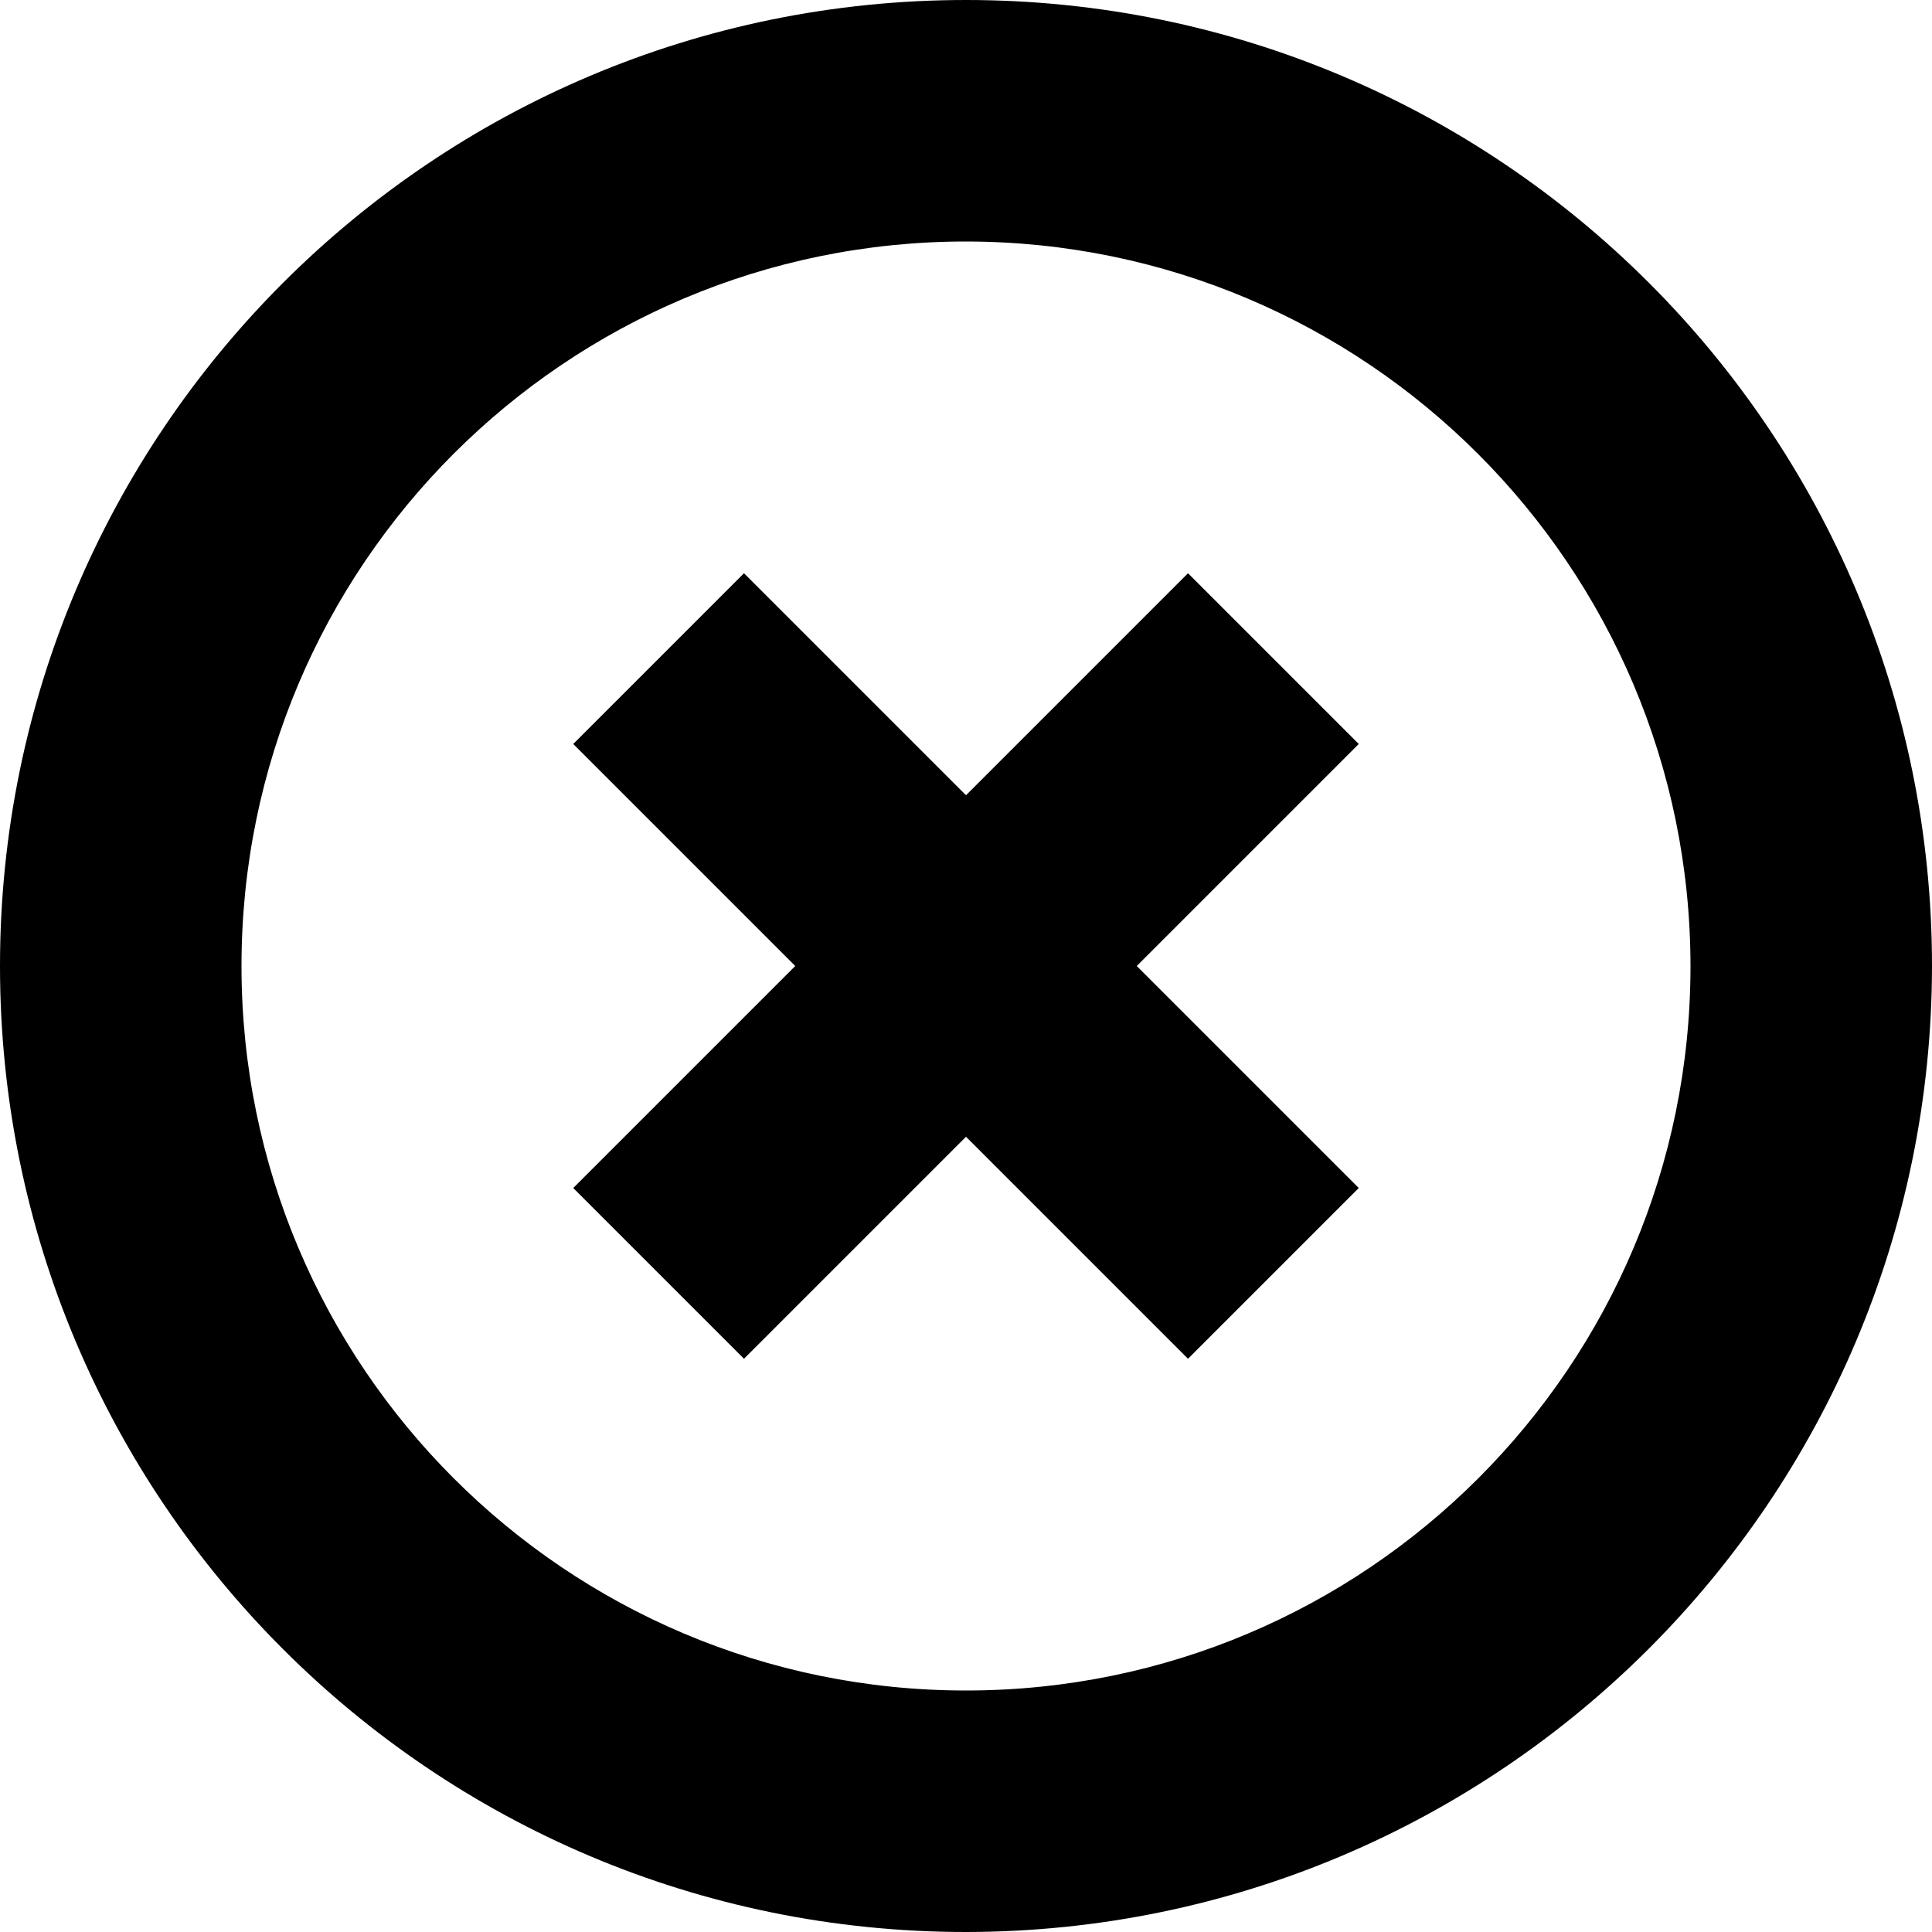
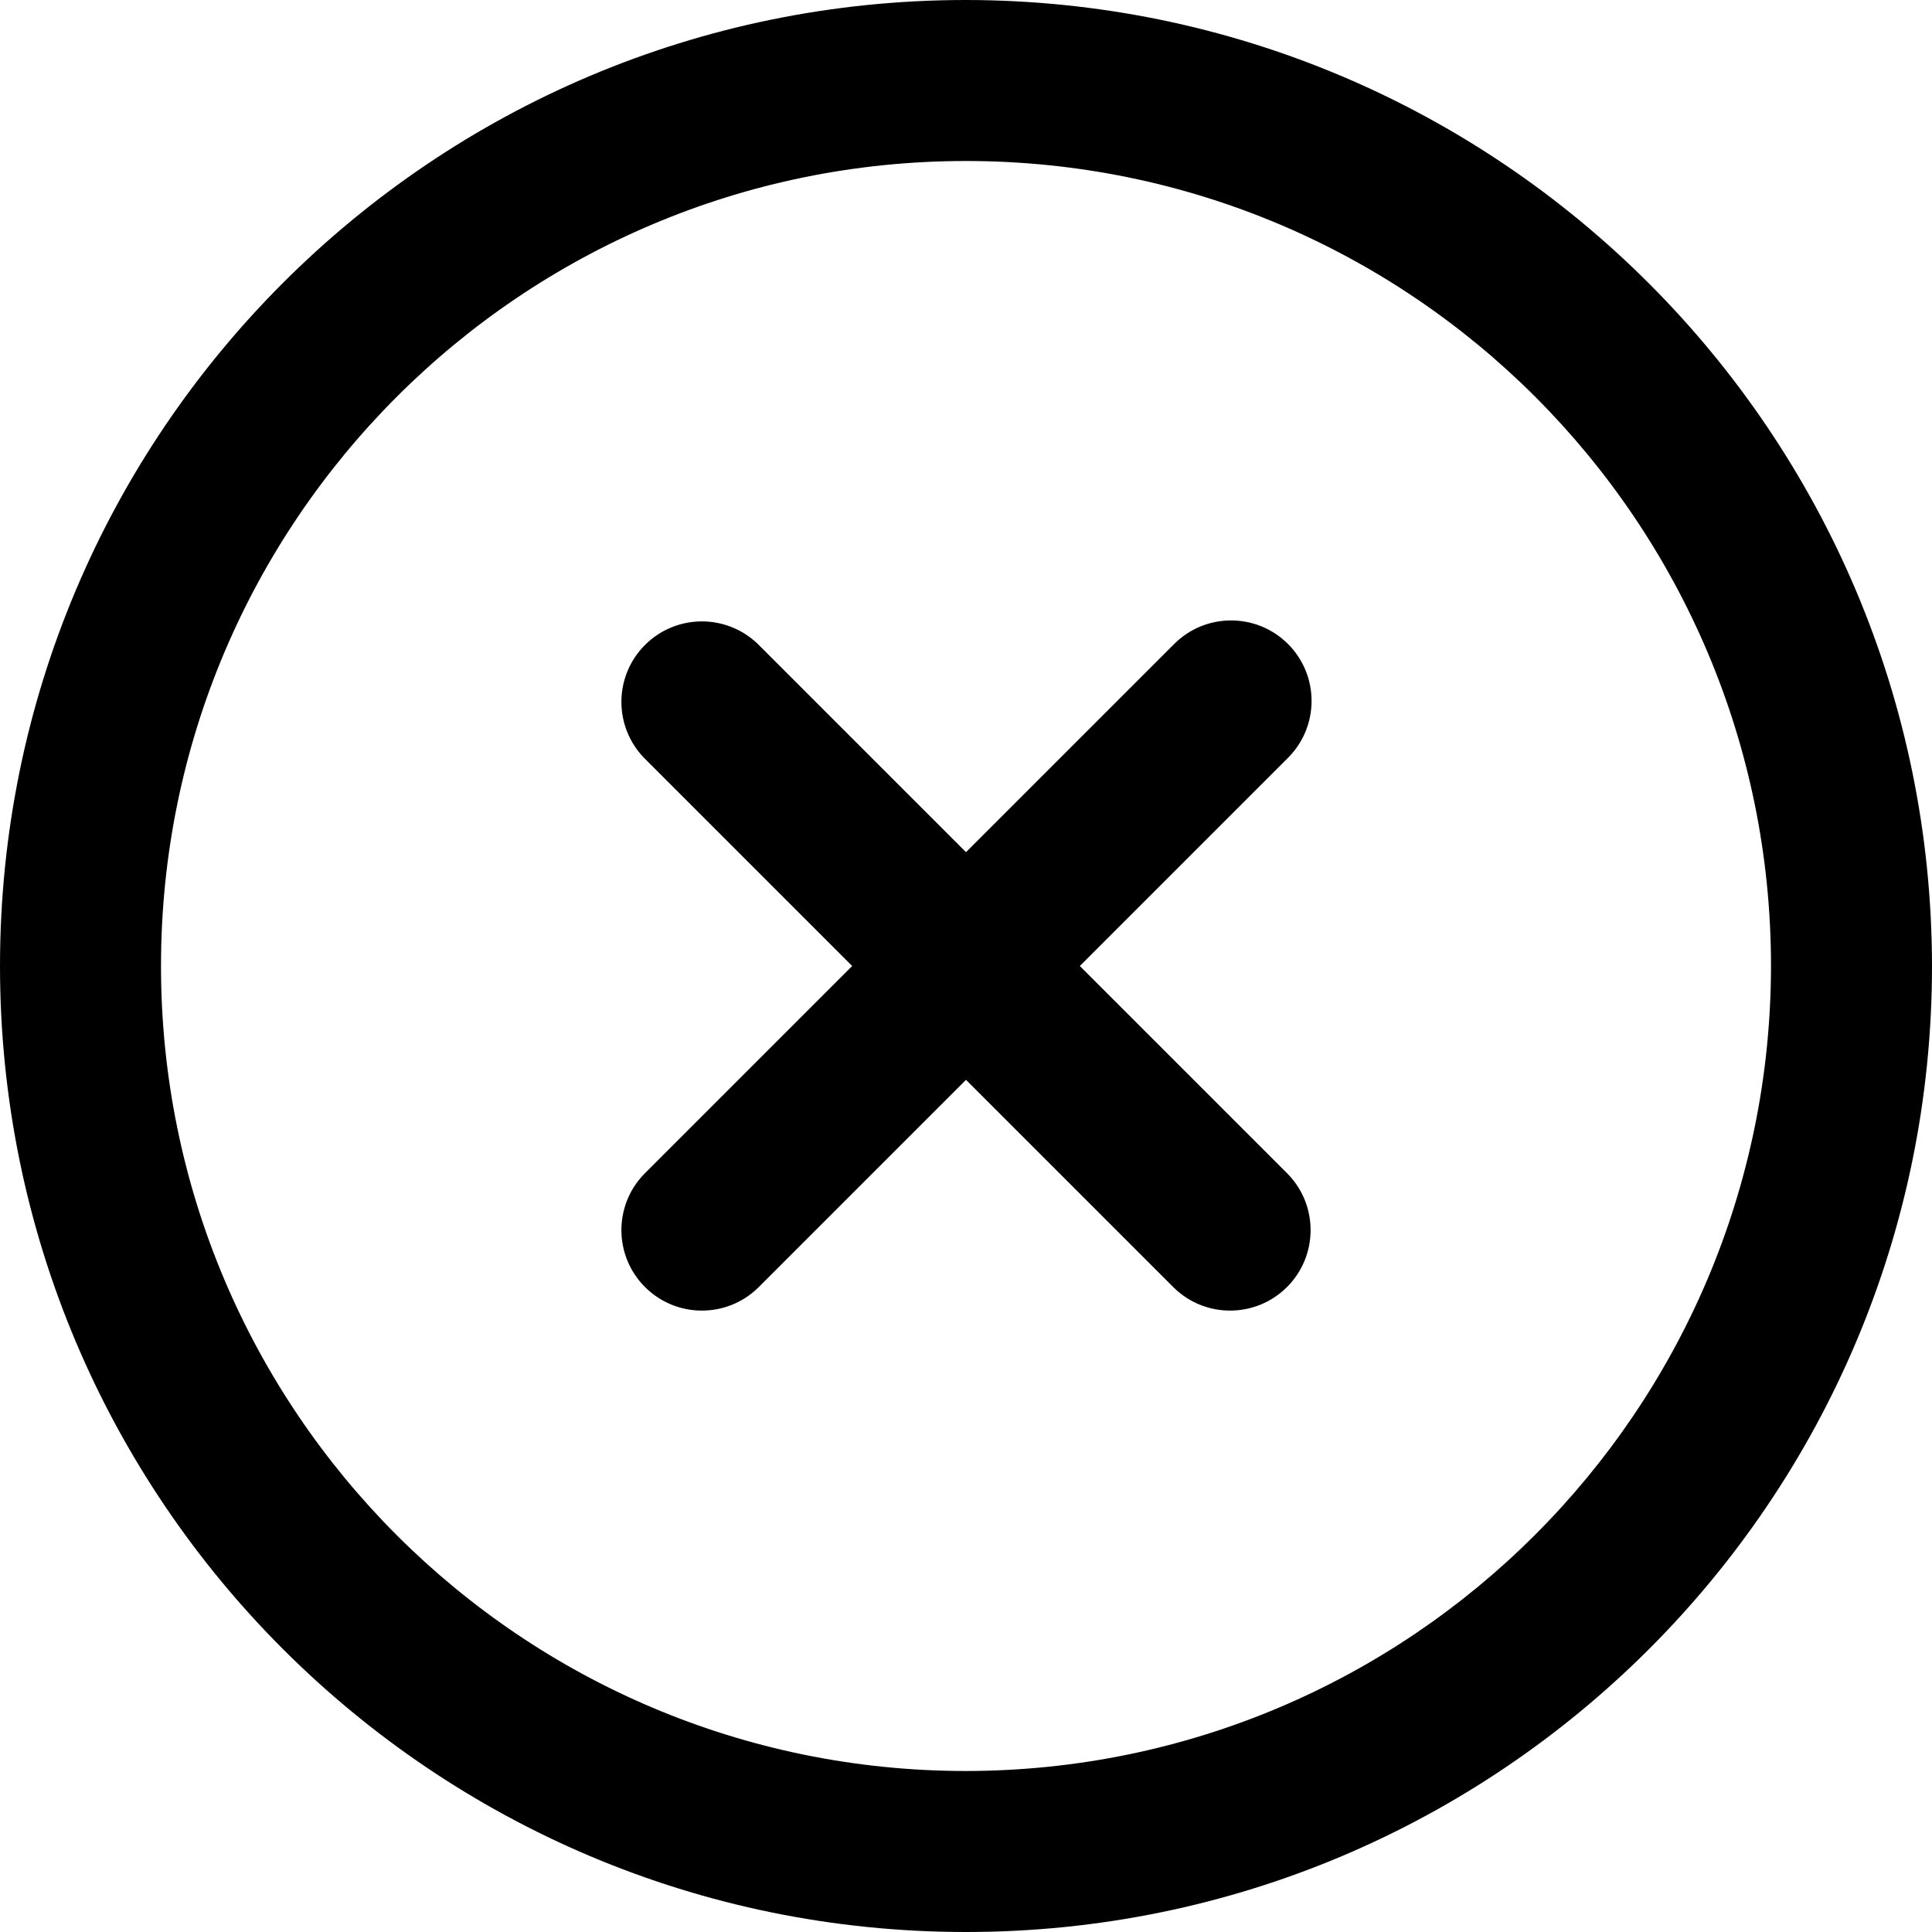
<svg xmlns="http://www.w3.org/2000/svg" viewBox="0 0 24 24" width="512" height="512">
-   <polygon points="16.879 9.242 14.758 7.121 12 9.879 9.242 7.121 7.121 9.242 9.879 12 7.121 14.758 9.242 16.879 12 14.121 14.758 16.879 16.879 14.758 14.121 12 16.879 9.242" />
-   <path d="M12,24A12,12,0,1,1,24,12,12.013,12.013,0,0,1,12,24ZM12,3a9,9,0,1,0,9,9A9.01,9.01,0,0,0,12,3Z" />
+   <path d="M16,8a1,1,0,0,0-1.414,0L12,10.586,9.414,8A1,1,0,0,0,8,9.414L10.586,12,8,14.586A1,1,0,0,0,9.414,16L12,13.414,14.586,16A1,1,0,0,0,16,14.586L13.414,12,16,9.414A1,1,0,0,0,16,8Z" />
+   <path d="M12,0A12,12,0,1,0,24,12,12.013,12.013,0,0,0,12,0Zm0,22A10,10,0,1,1,22,12,10.011,10.011,0,0,1,12,22Z" />
</svg>
